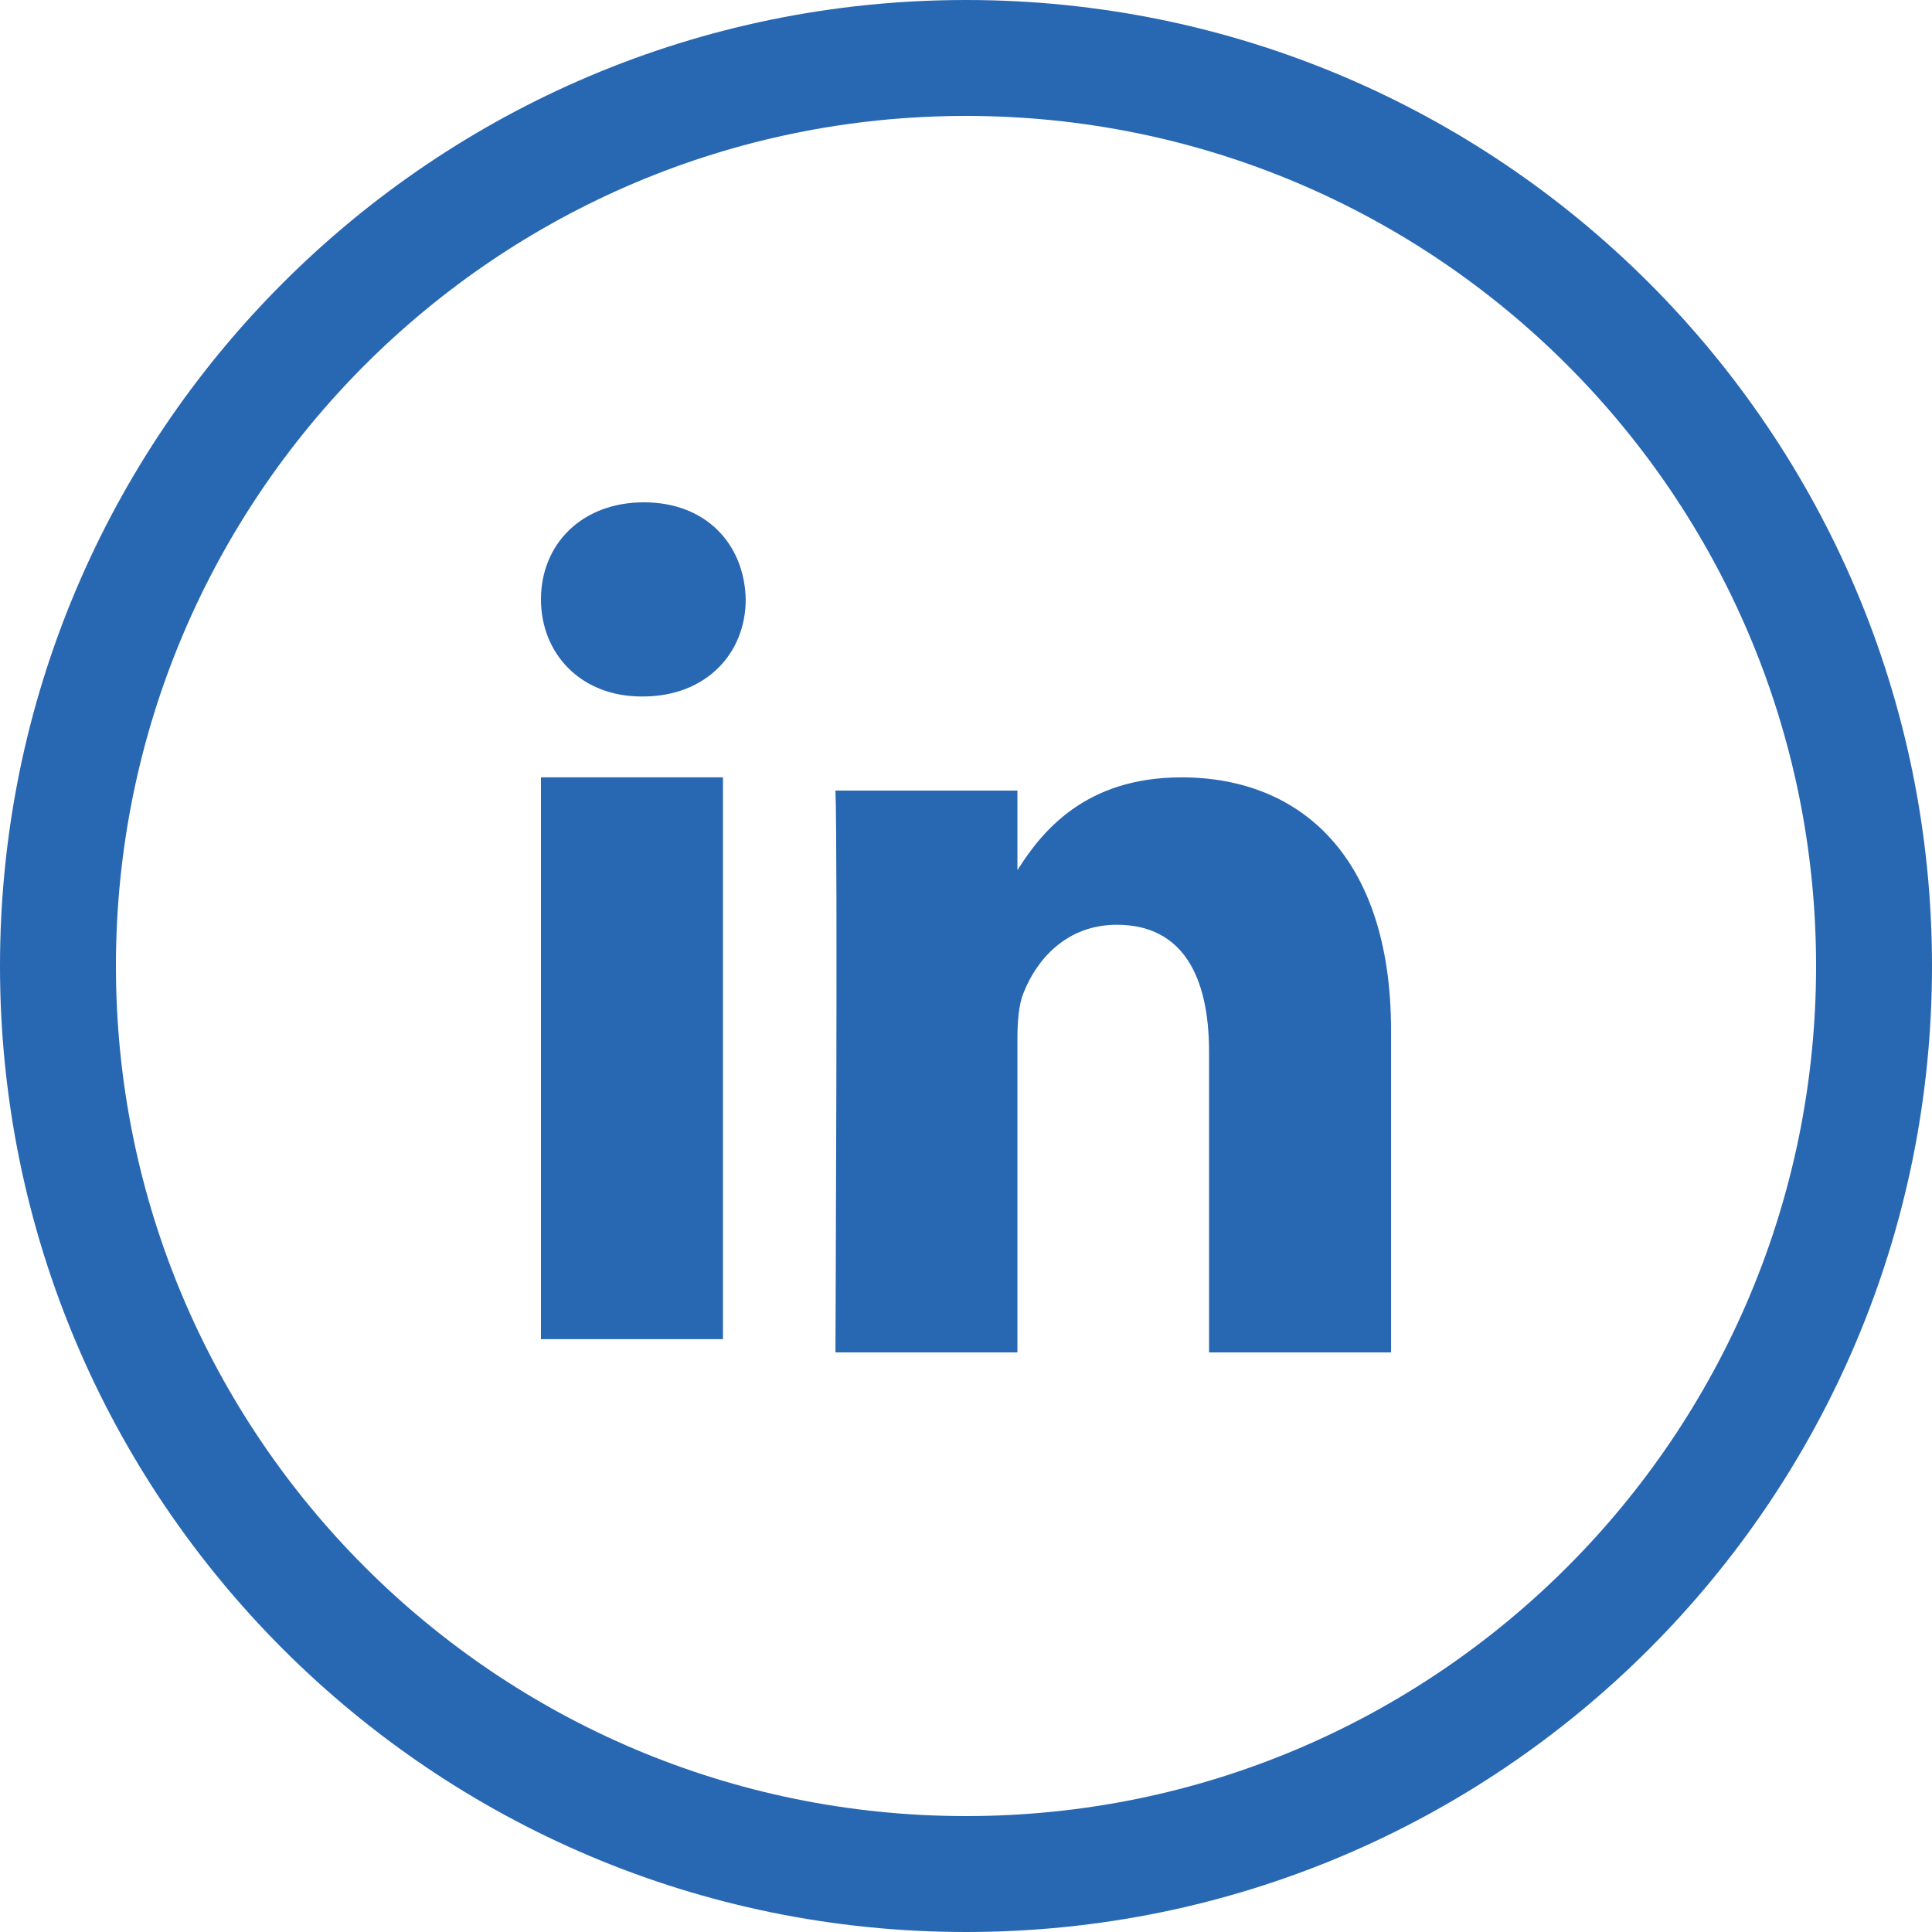
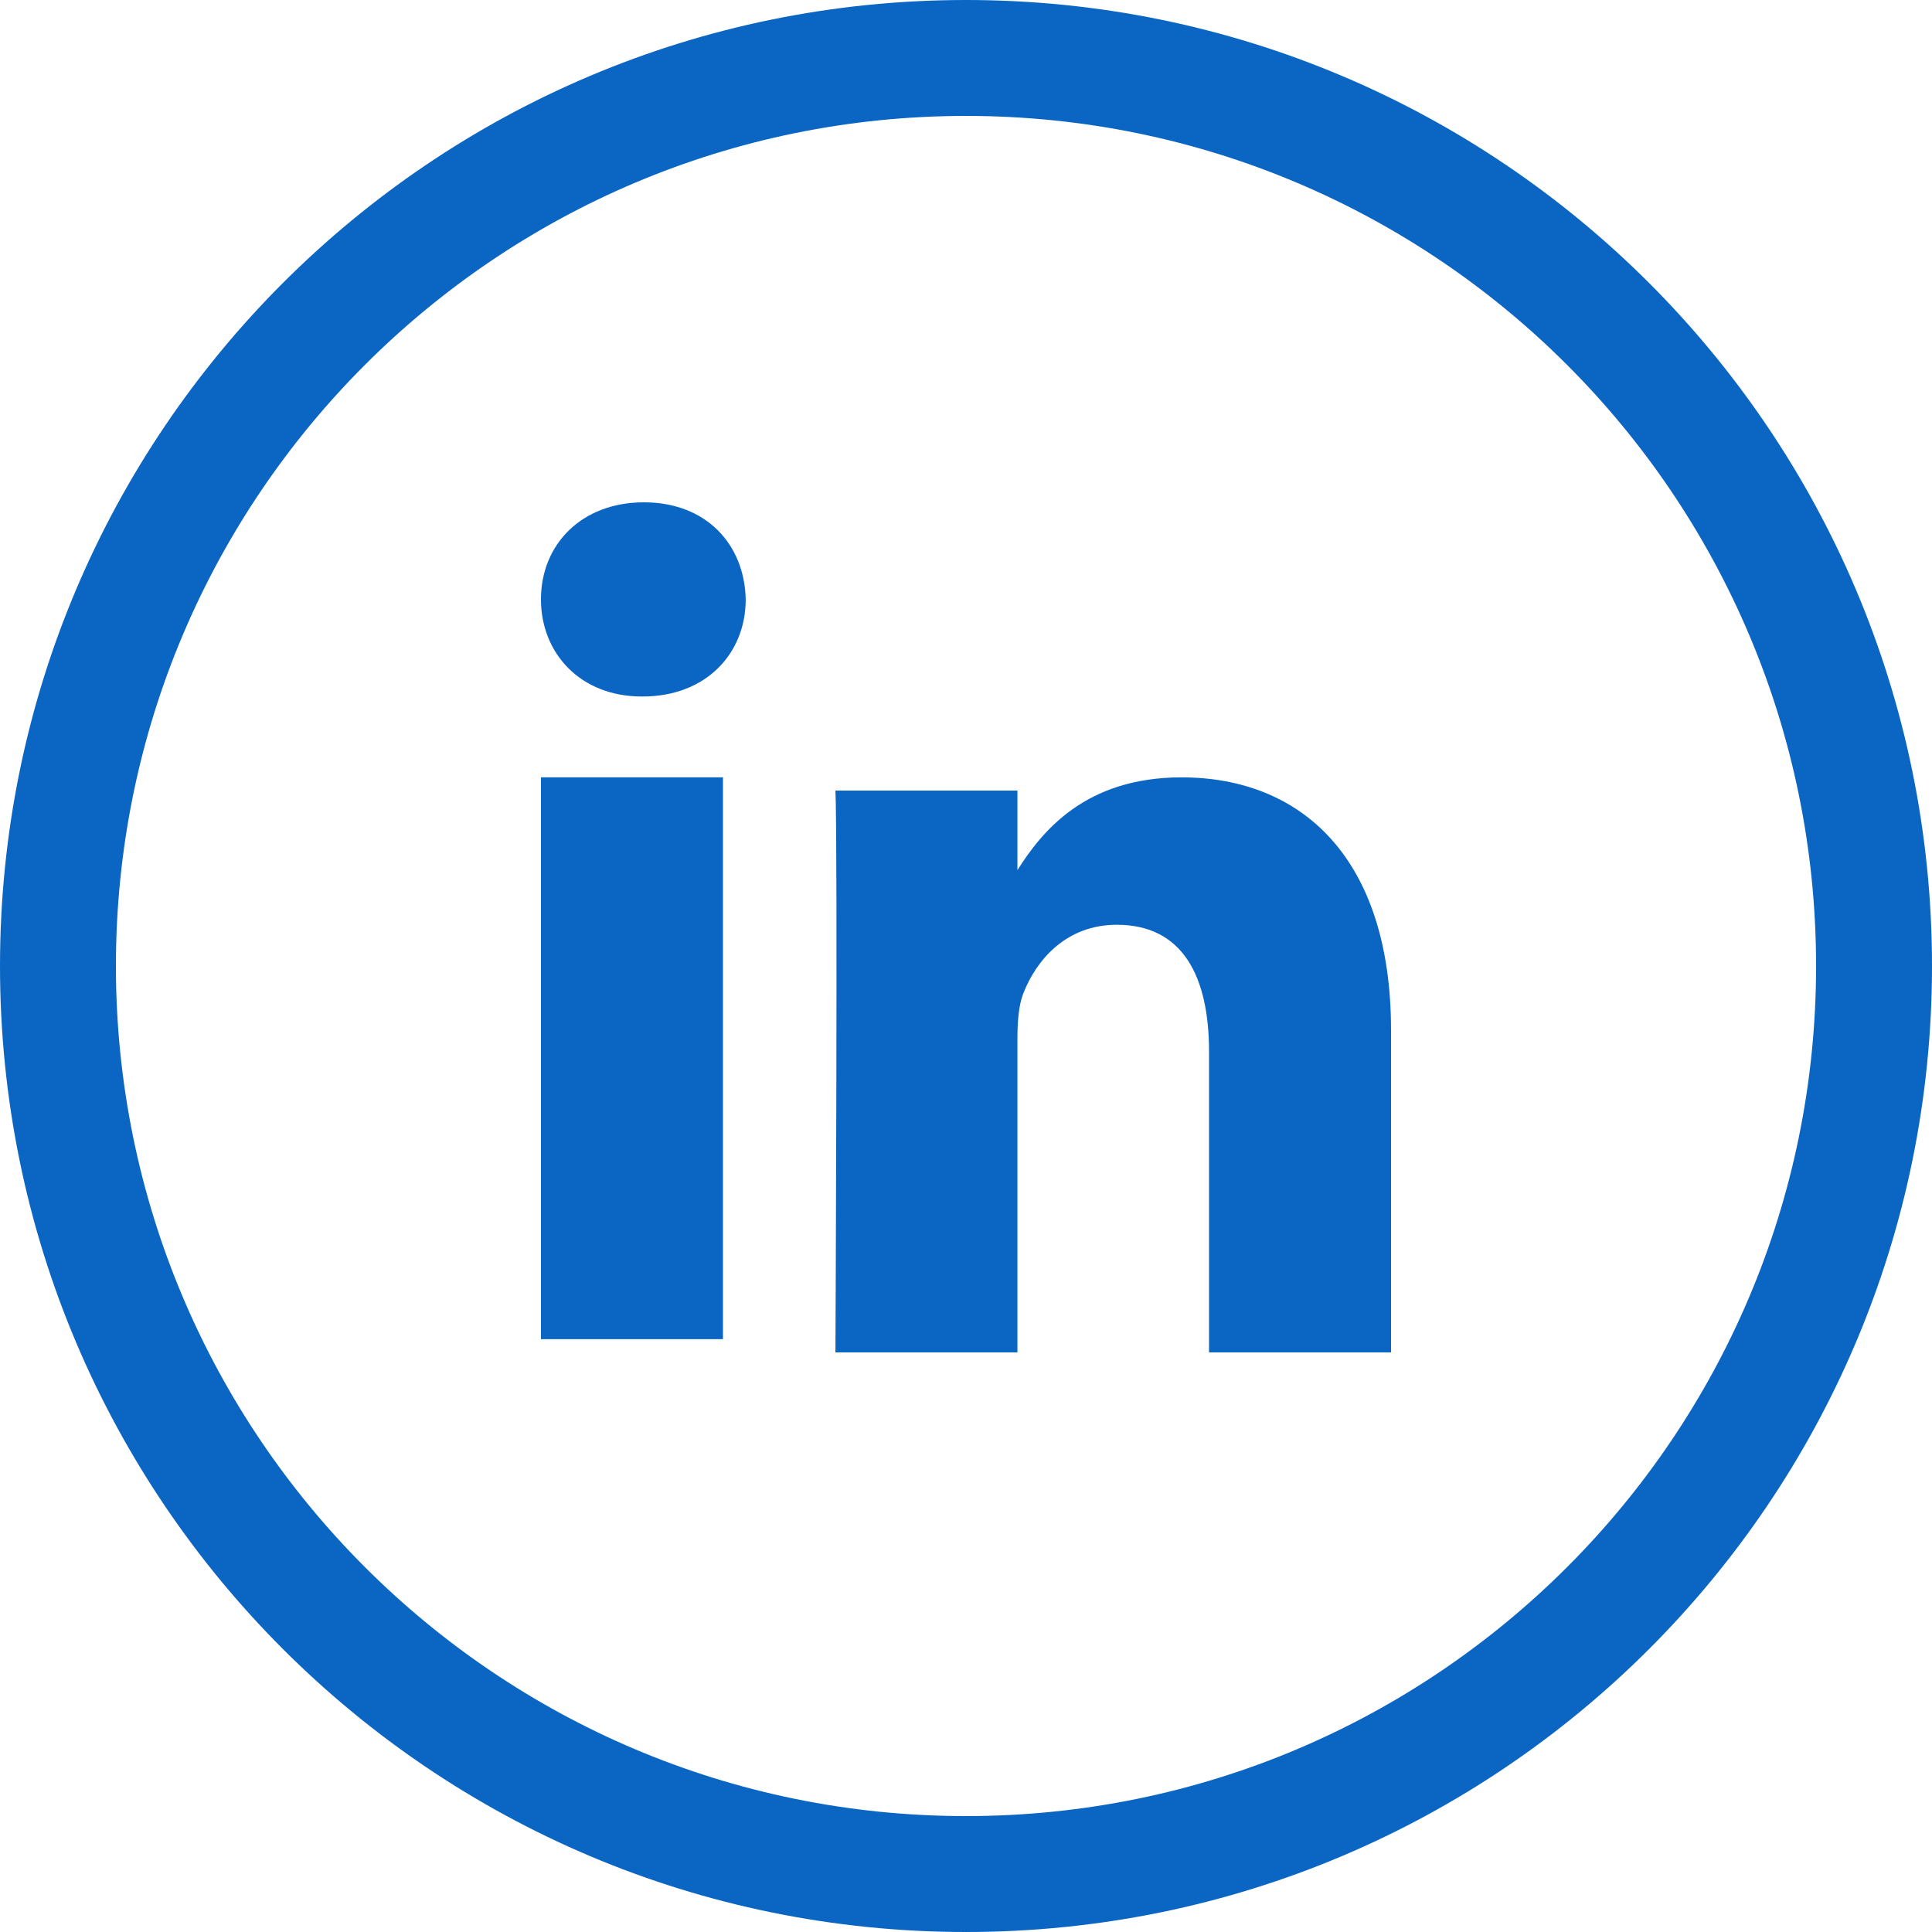
<svg xmlns="http://www.w3.org/2000/svg" height="50px" version="1.1" viewBox="0 0 50 50" width="50px">
  <defs />
  <g fill="none" fill-rule="evenodd" id="Page-1" stroke="none" stroke-width="1">
-     <g fill="#2867B2" id="LinkedIn">
+     <g fill="rgb(10, 102, 194)" id="LinkedIn">
      <path d="M25,50 C38.807,50 50,38.807 50,25 C50,11.193 38.807,0 25,0 C11.193,0 0,11.193 0,25 C0,38.807 11.193,50 25,50 Z M25,47 C37.15,47 47,37.15 47,25 C47,12.85 37.15,3 25,3 C12.85,3 3,12.85 3,25 C3,37.15 12.85,47 25,47 Z M14,20.118 L14,34.658 L18.71,34.658 L18.71,20.118 L14,20.118 Z M16.665,13 C15.053,13 14,14.086 14,15.512 C14,16.908 15.022,18.025 16.604,18.025 L16.634,18.025 C18.276,18.025 19.299,16.908 19.299,15.512 C19.268,14.086 18.276,13 16.665,13 Z M30.577,20.118 C28.076,20.118 26.957,21.529 26.331,22.519 L26.331,20.46 L21.621,20.46 C21.683,21.824 21.621,35 21.621,35 L26.331,35 L26.331,26.88 C26.331,26.445 26.362,26.012 26.487,25.7 C26.827,24.832 27.602,23.933 28.903,23.933 C30.608,23.933 31.29,25.267 31.29,27.221 L31.29,35 L36,35 L36,26.663 C36,22.197 33.676,20.118 30.577,20.118 Z M30.577,20.118" id="Oval-1" />
    </g>
  </g>
</svg>
